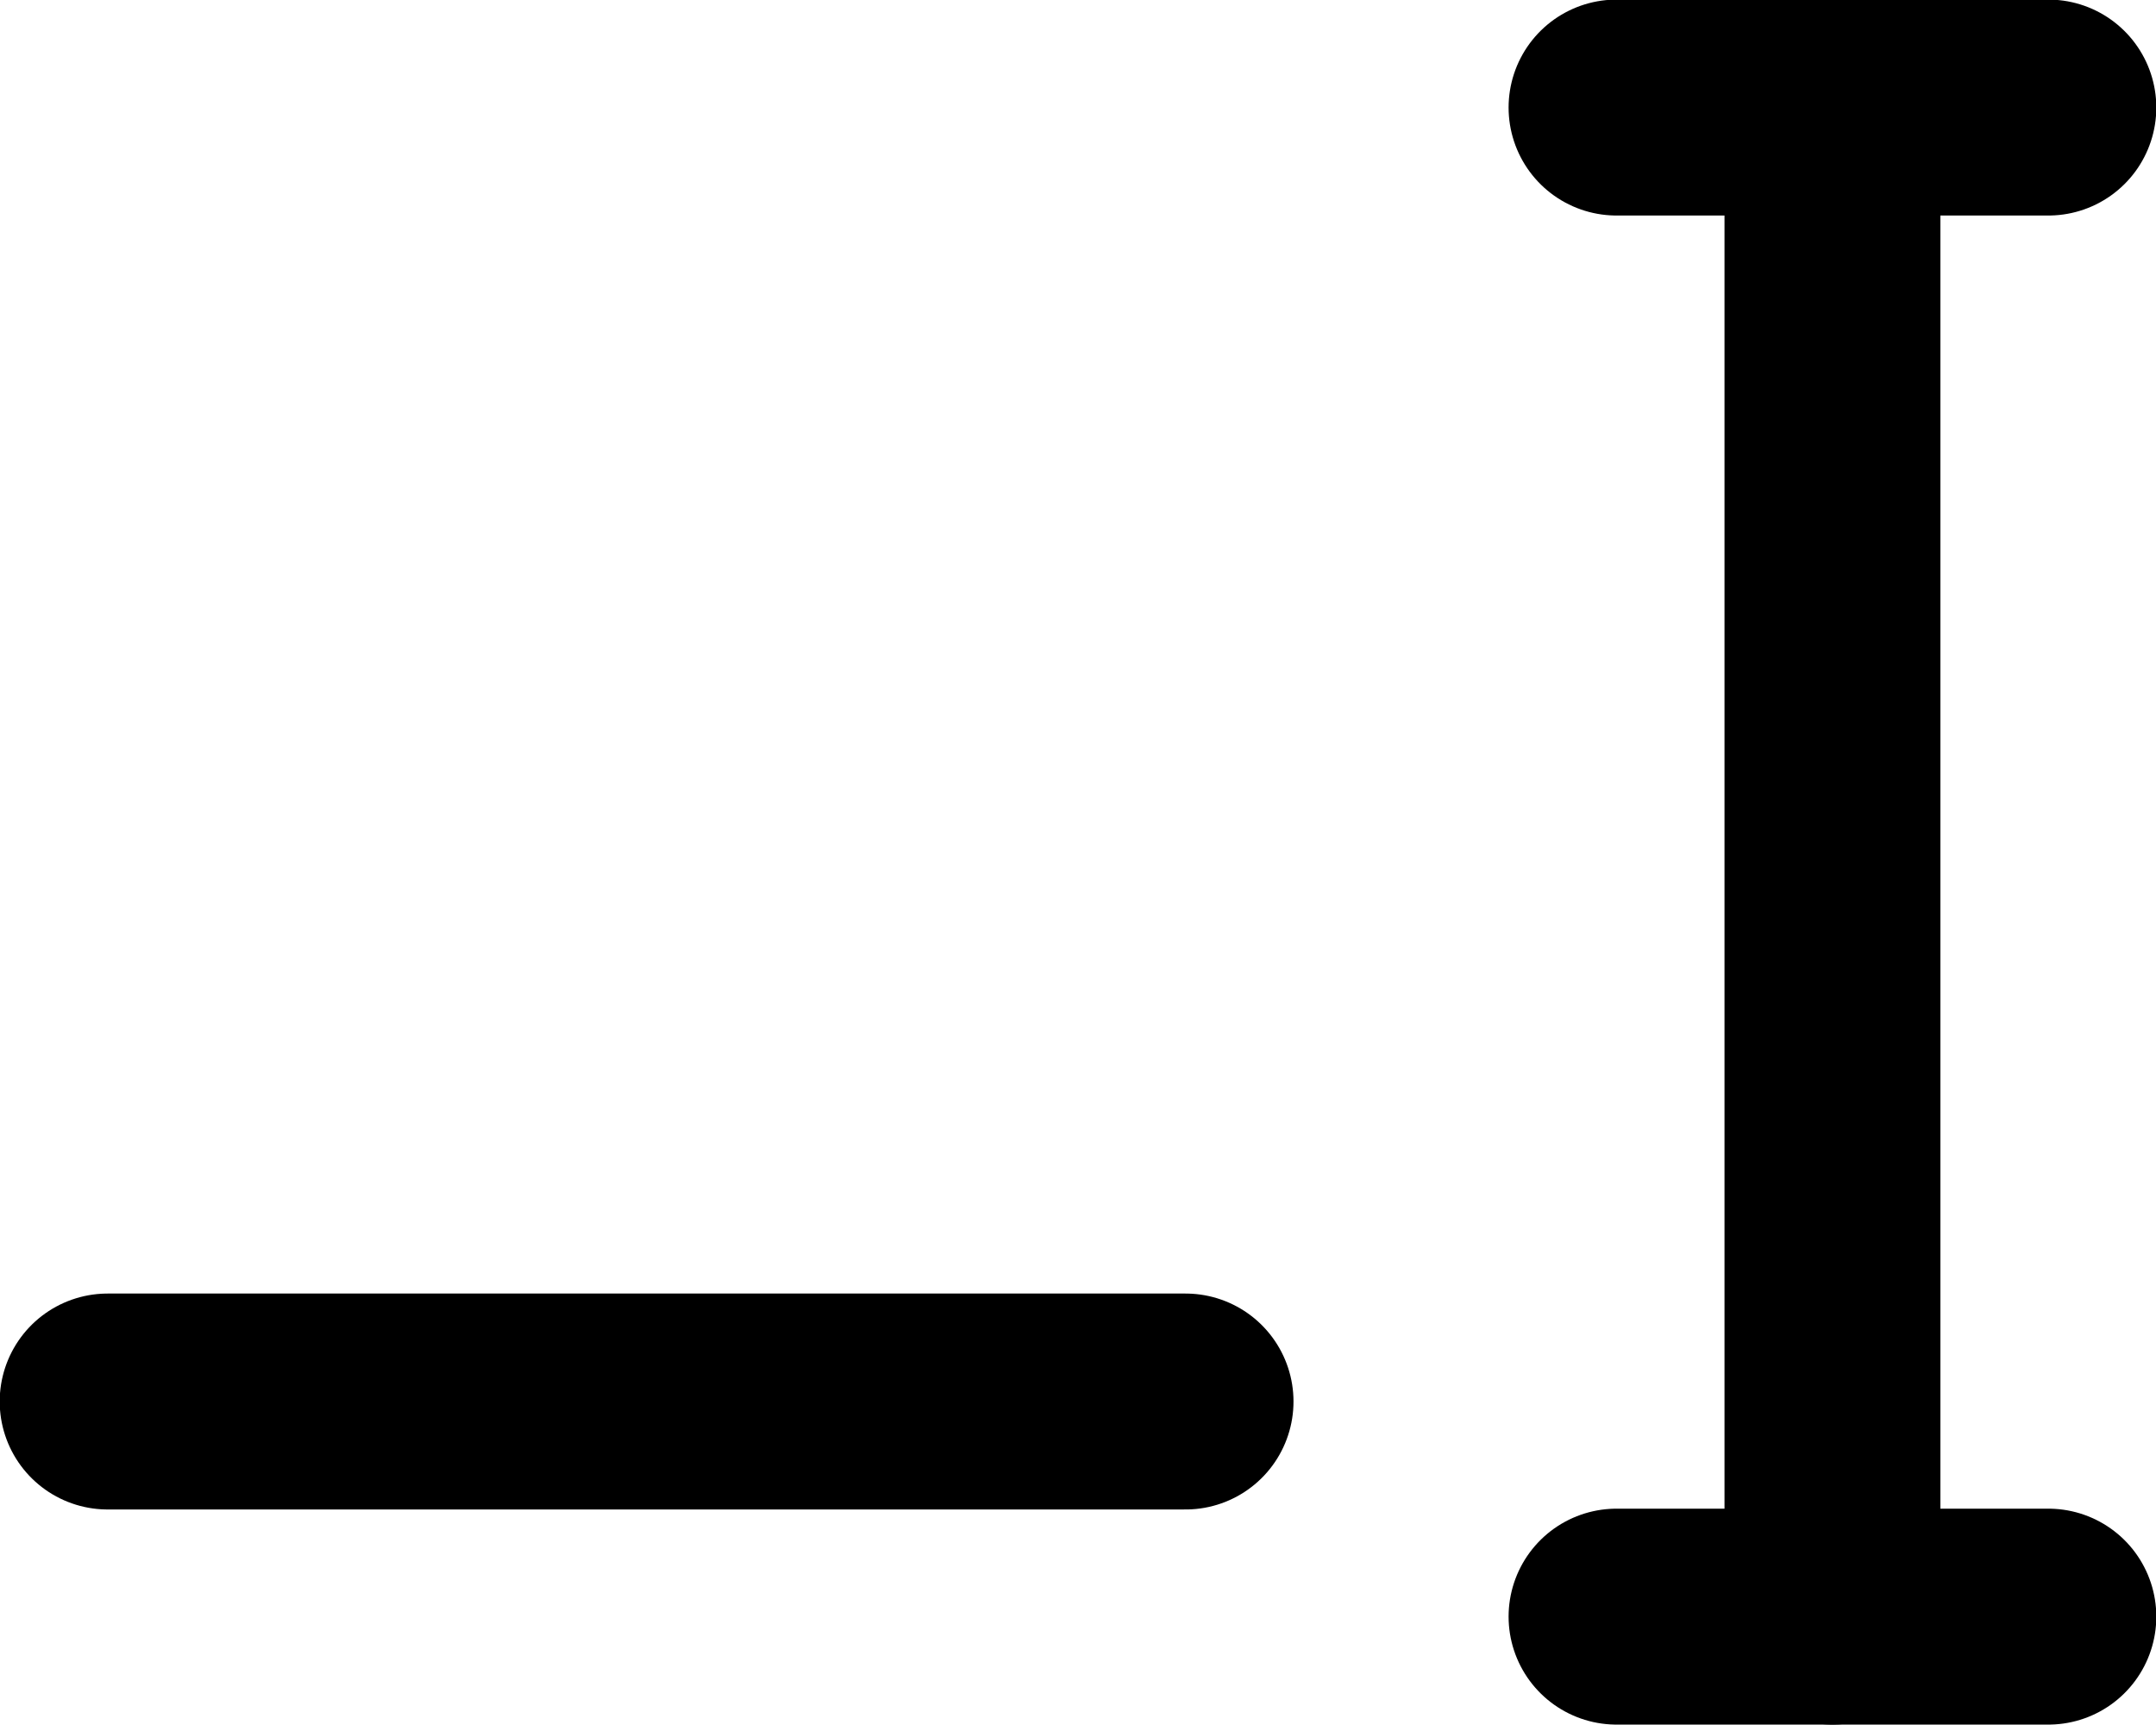
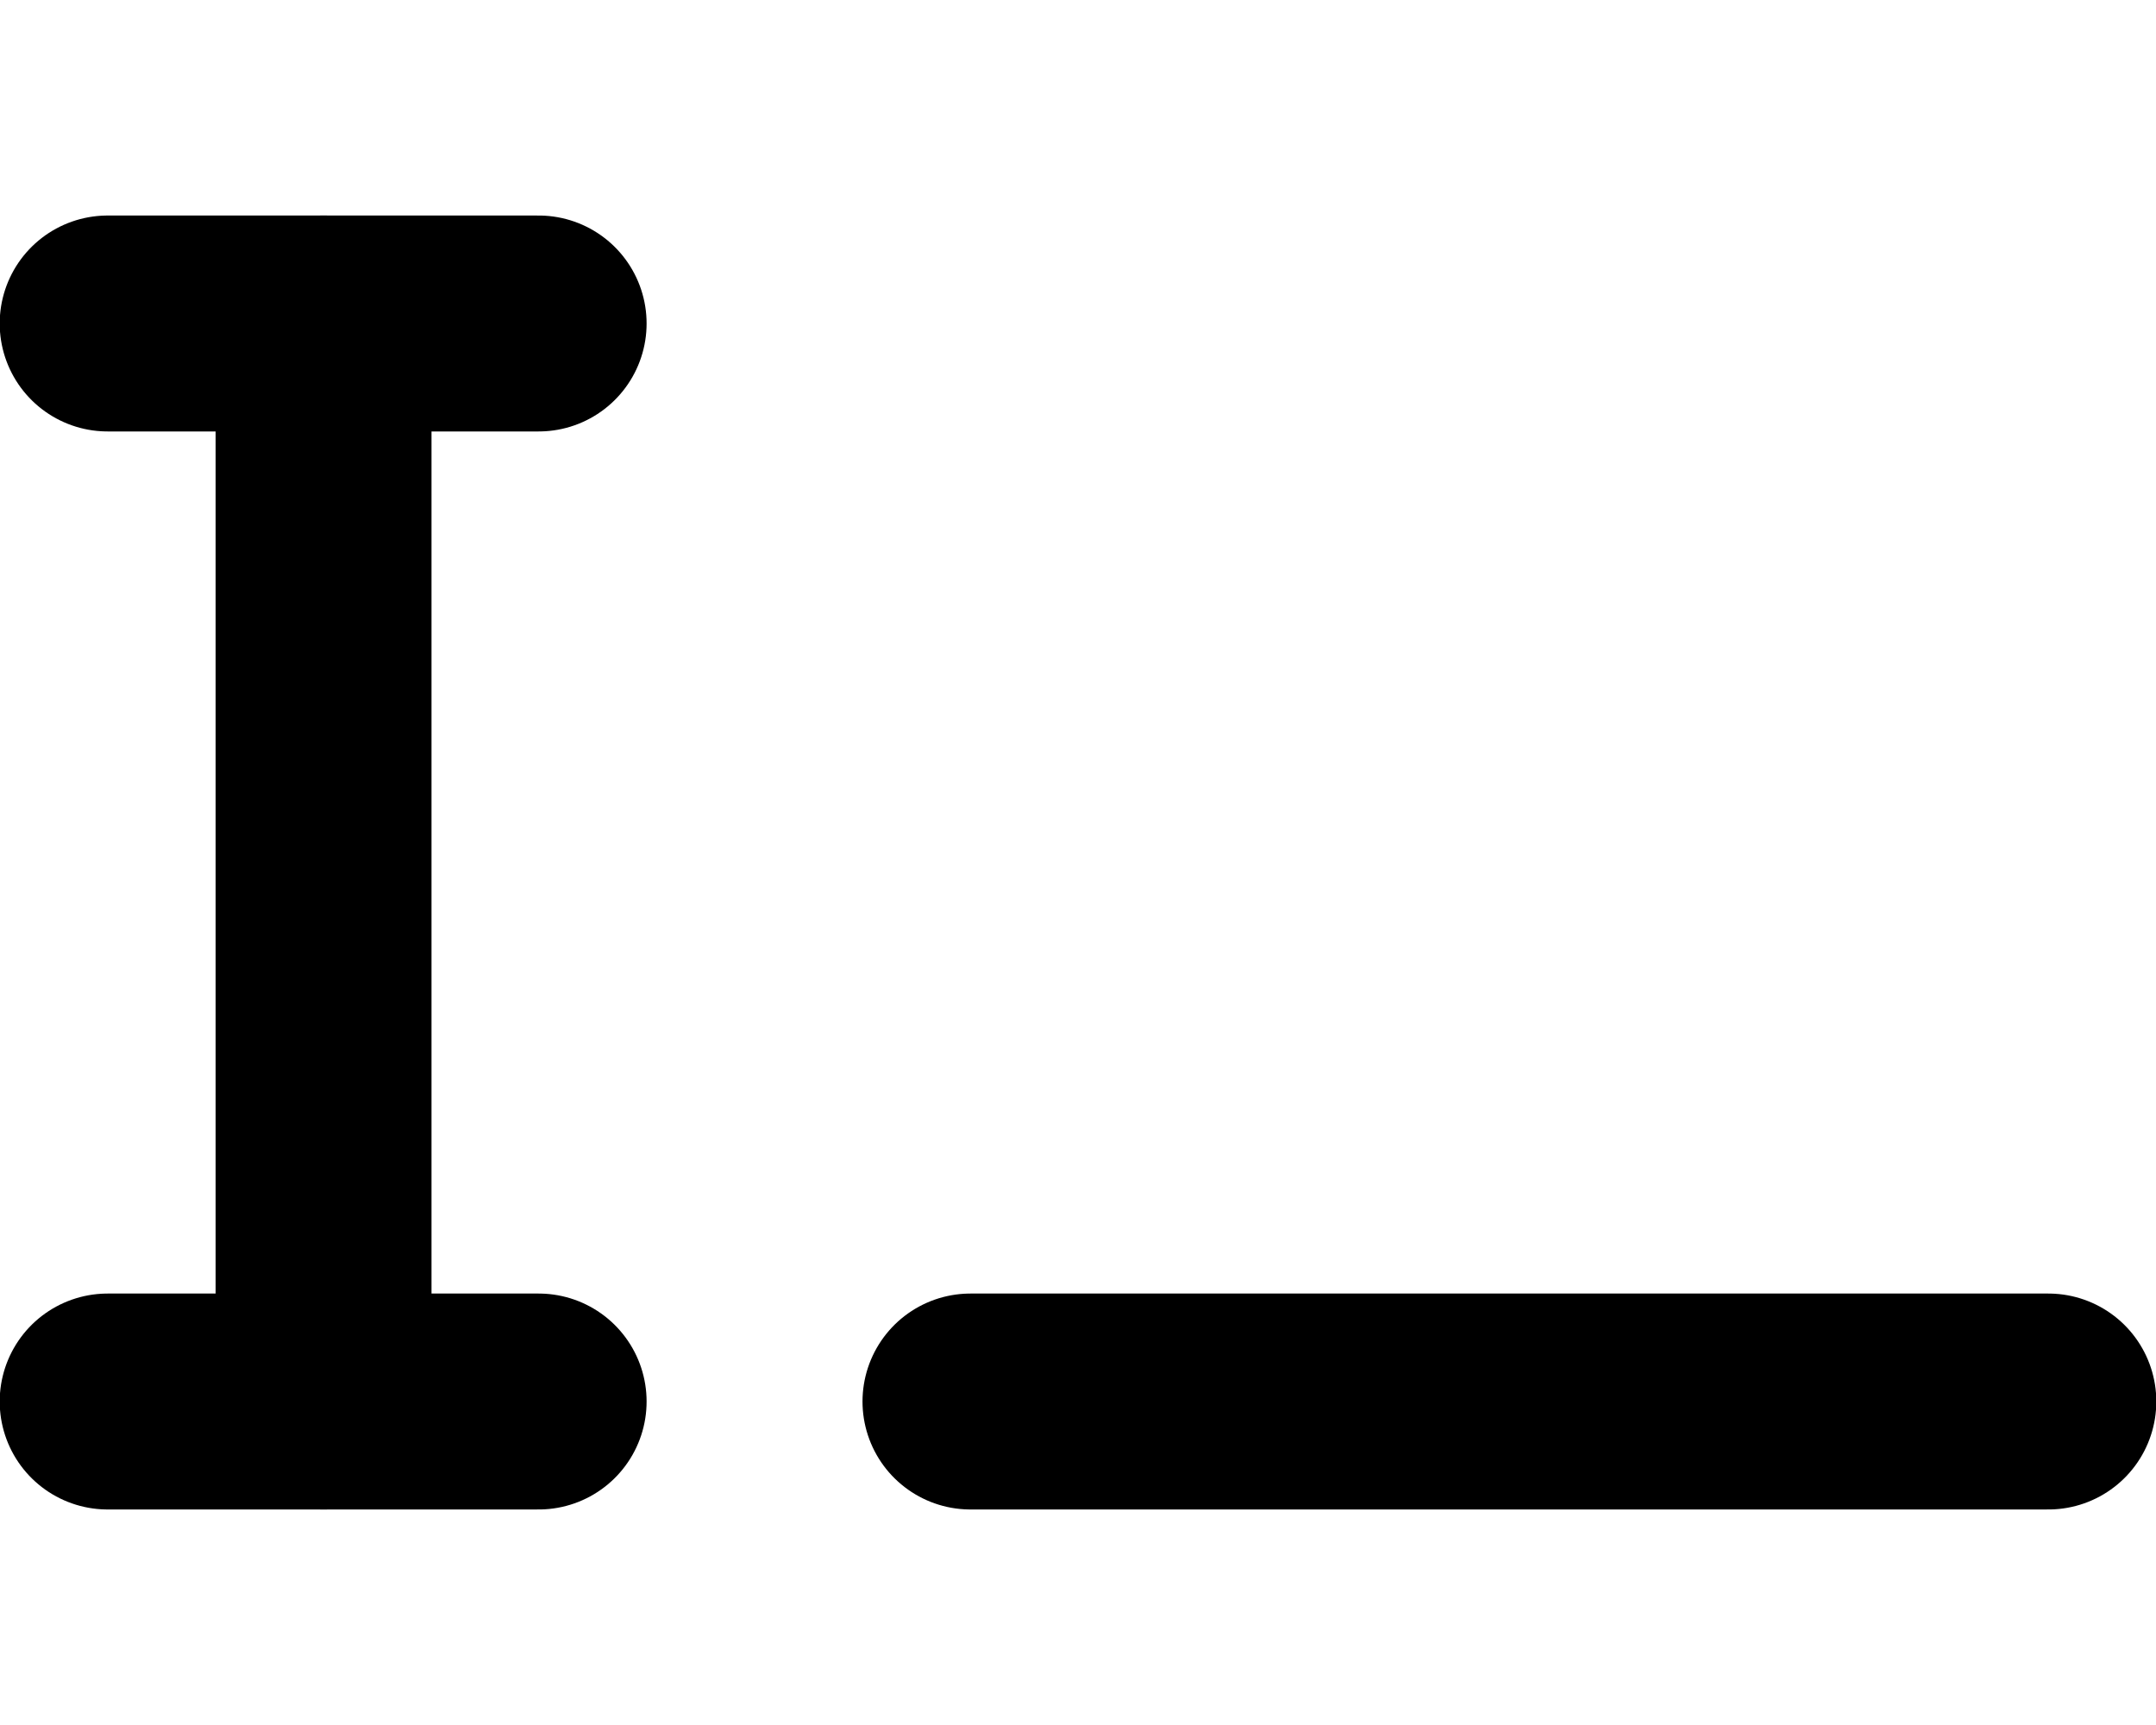
<svg xmlns="http://www.w3.org/2000/svg" width="10" height="8" viewBox="0 0 2.646 2.117" version="1.1" id="svg1">
  <defs id="defs1" />
-   <path style="fill:none;stroke:#000000;stroke-width:0.265;stroke-linecap:round;stroke-miterlimit:100;stroke-dasharray:none;stroke-linejoin:round" d="M 1.984,0.132 H 2.514" id="path1" />
-   <path style="fill:none;stroke:#000000;stroke-width:0.265;stroke-linecap:round;stroke-miterlimit:100;stroke-dasharray:none;stroke-linejoin:round" d="M 1.984,1.984 H 2.514" id="path2" />
-   <path style="fill:none;stroke:#000000;stroke-width:0.265;stroke-linecap:round;stroke-miterlimit:100;stroke-dasharray:none;stroke-linejoin:round" d="M 2.249,1.984 V 0.132" id="path3" />
-   <path style="fill:none;stroke:#000000;stroke-width:0.265;stroke-linecap:round;stroke-linejoin:round;stroke-miterlimit:100;stroke-dasharray:none" d="M 0.132,1.72 H 1.455" id="path4" />
+   <path style="fill:none;stroke:#000000;stroke-width:0.265;stroke-linecap:round;stroke-linejoin:round;stroke-miterlimit:100;stroke-dasharray:none" d="m 0.132,0.397 h 0.529" id="path1" />
+   <path style="fill:none;stroke:#000000;stroke-width:0.265;stroke-linecap:round;stroke-linejoin:round;stroke-miterlimit:100;stroke-dasharray:none" d="m 0.132,1.72 h 0.529" id="path2" />
+   <path style="fill:none;stroke:#000000;stroke-width:0.265;stroke-linecap:round;stroke-linejoin:round;stroke-miterlimit:100;stroke-dasharray:none" d="m 0.397,1.72 0,-1.323" id="path3" />
+   <path style="fill:none;stroke:#000000;stroke-width:0.265;stroke-linecap:round;stroke-linejoin:round;stroke-miterlimit:100;stroke-dasharray:none" d="M 1.191,1.72 H 2.514" id="path4" />
</svg>
